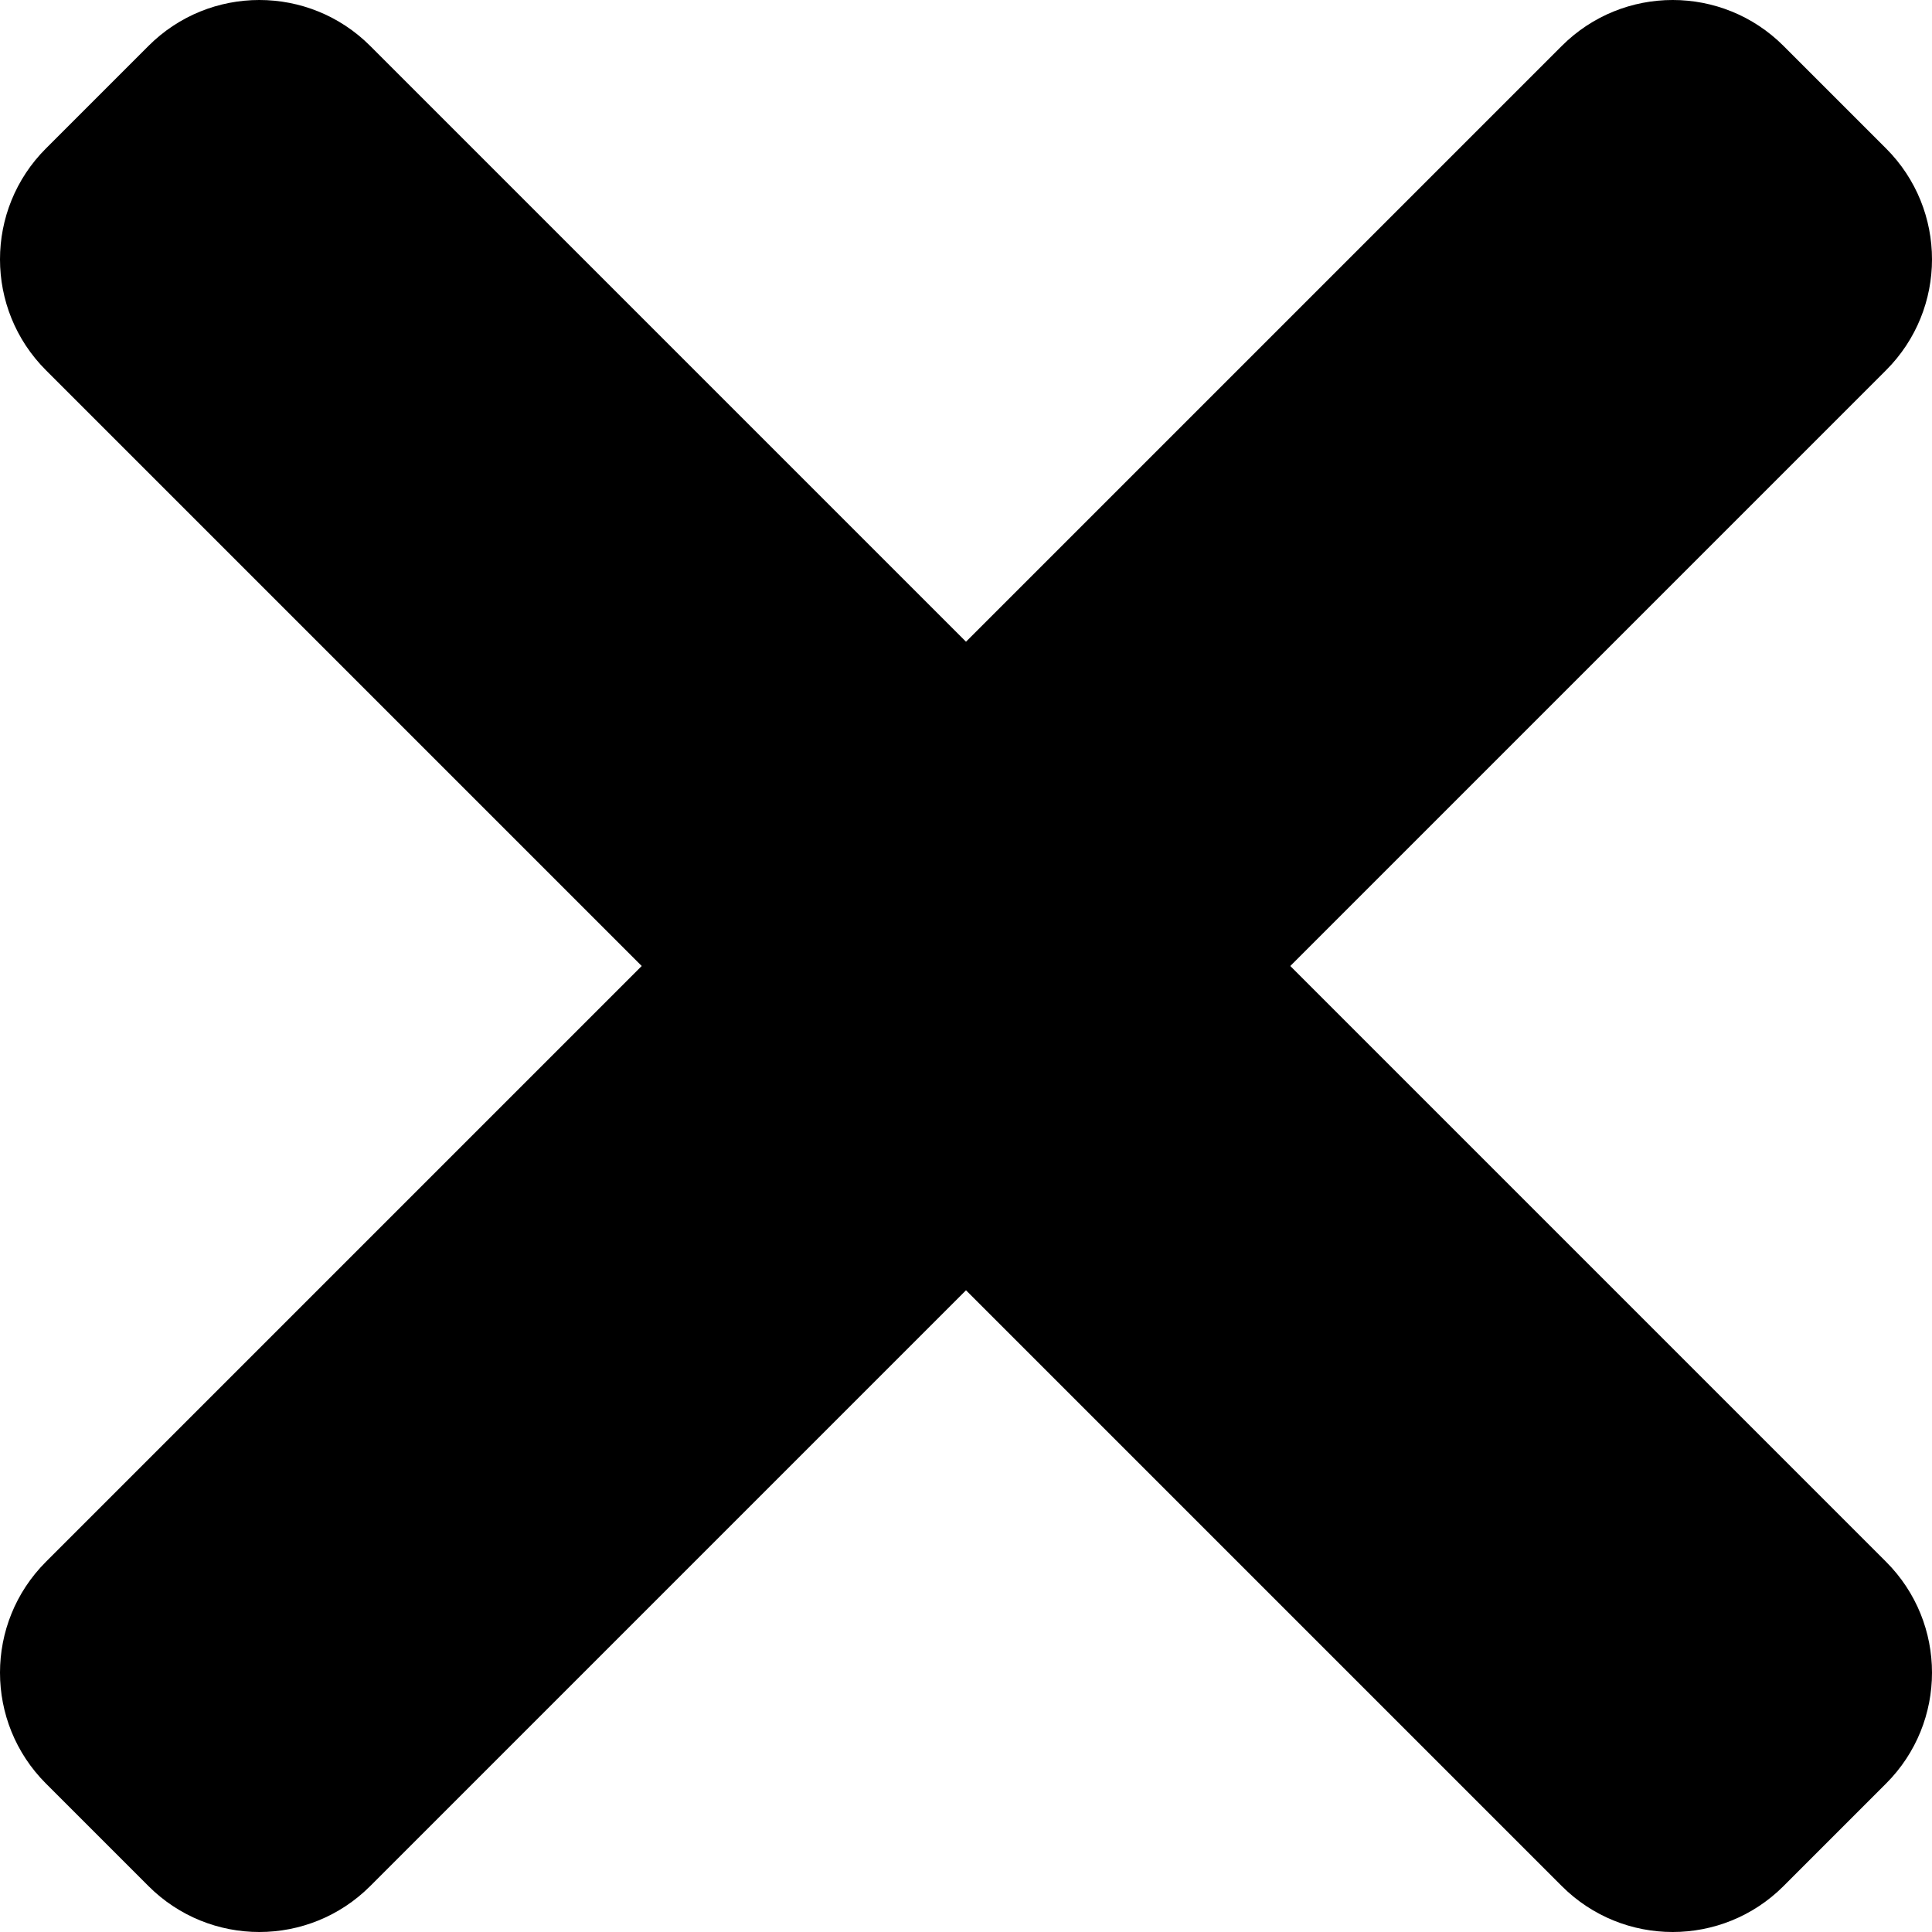
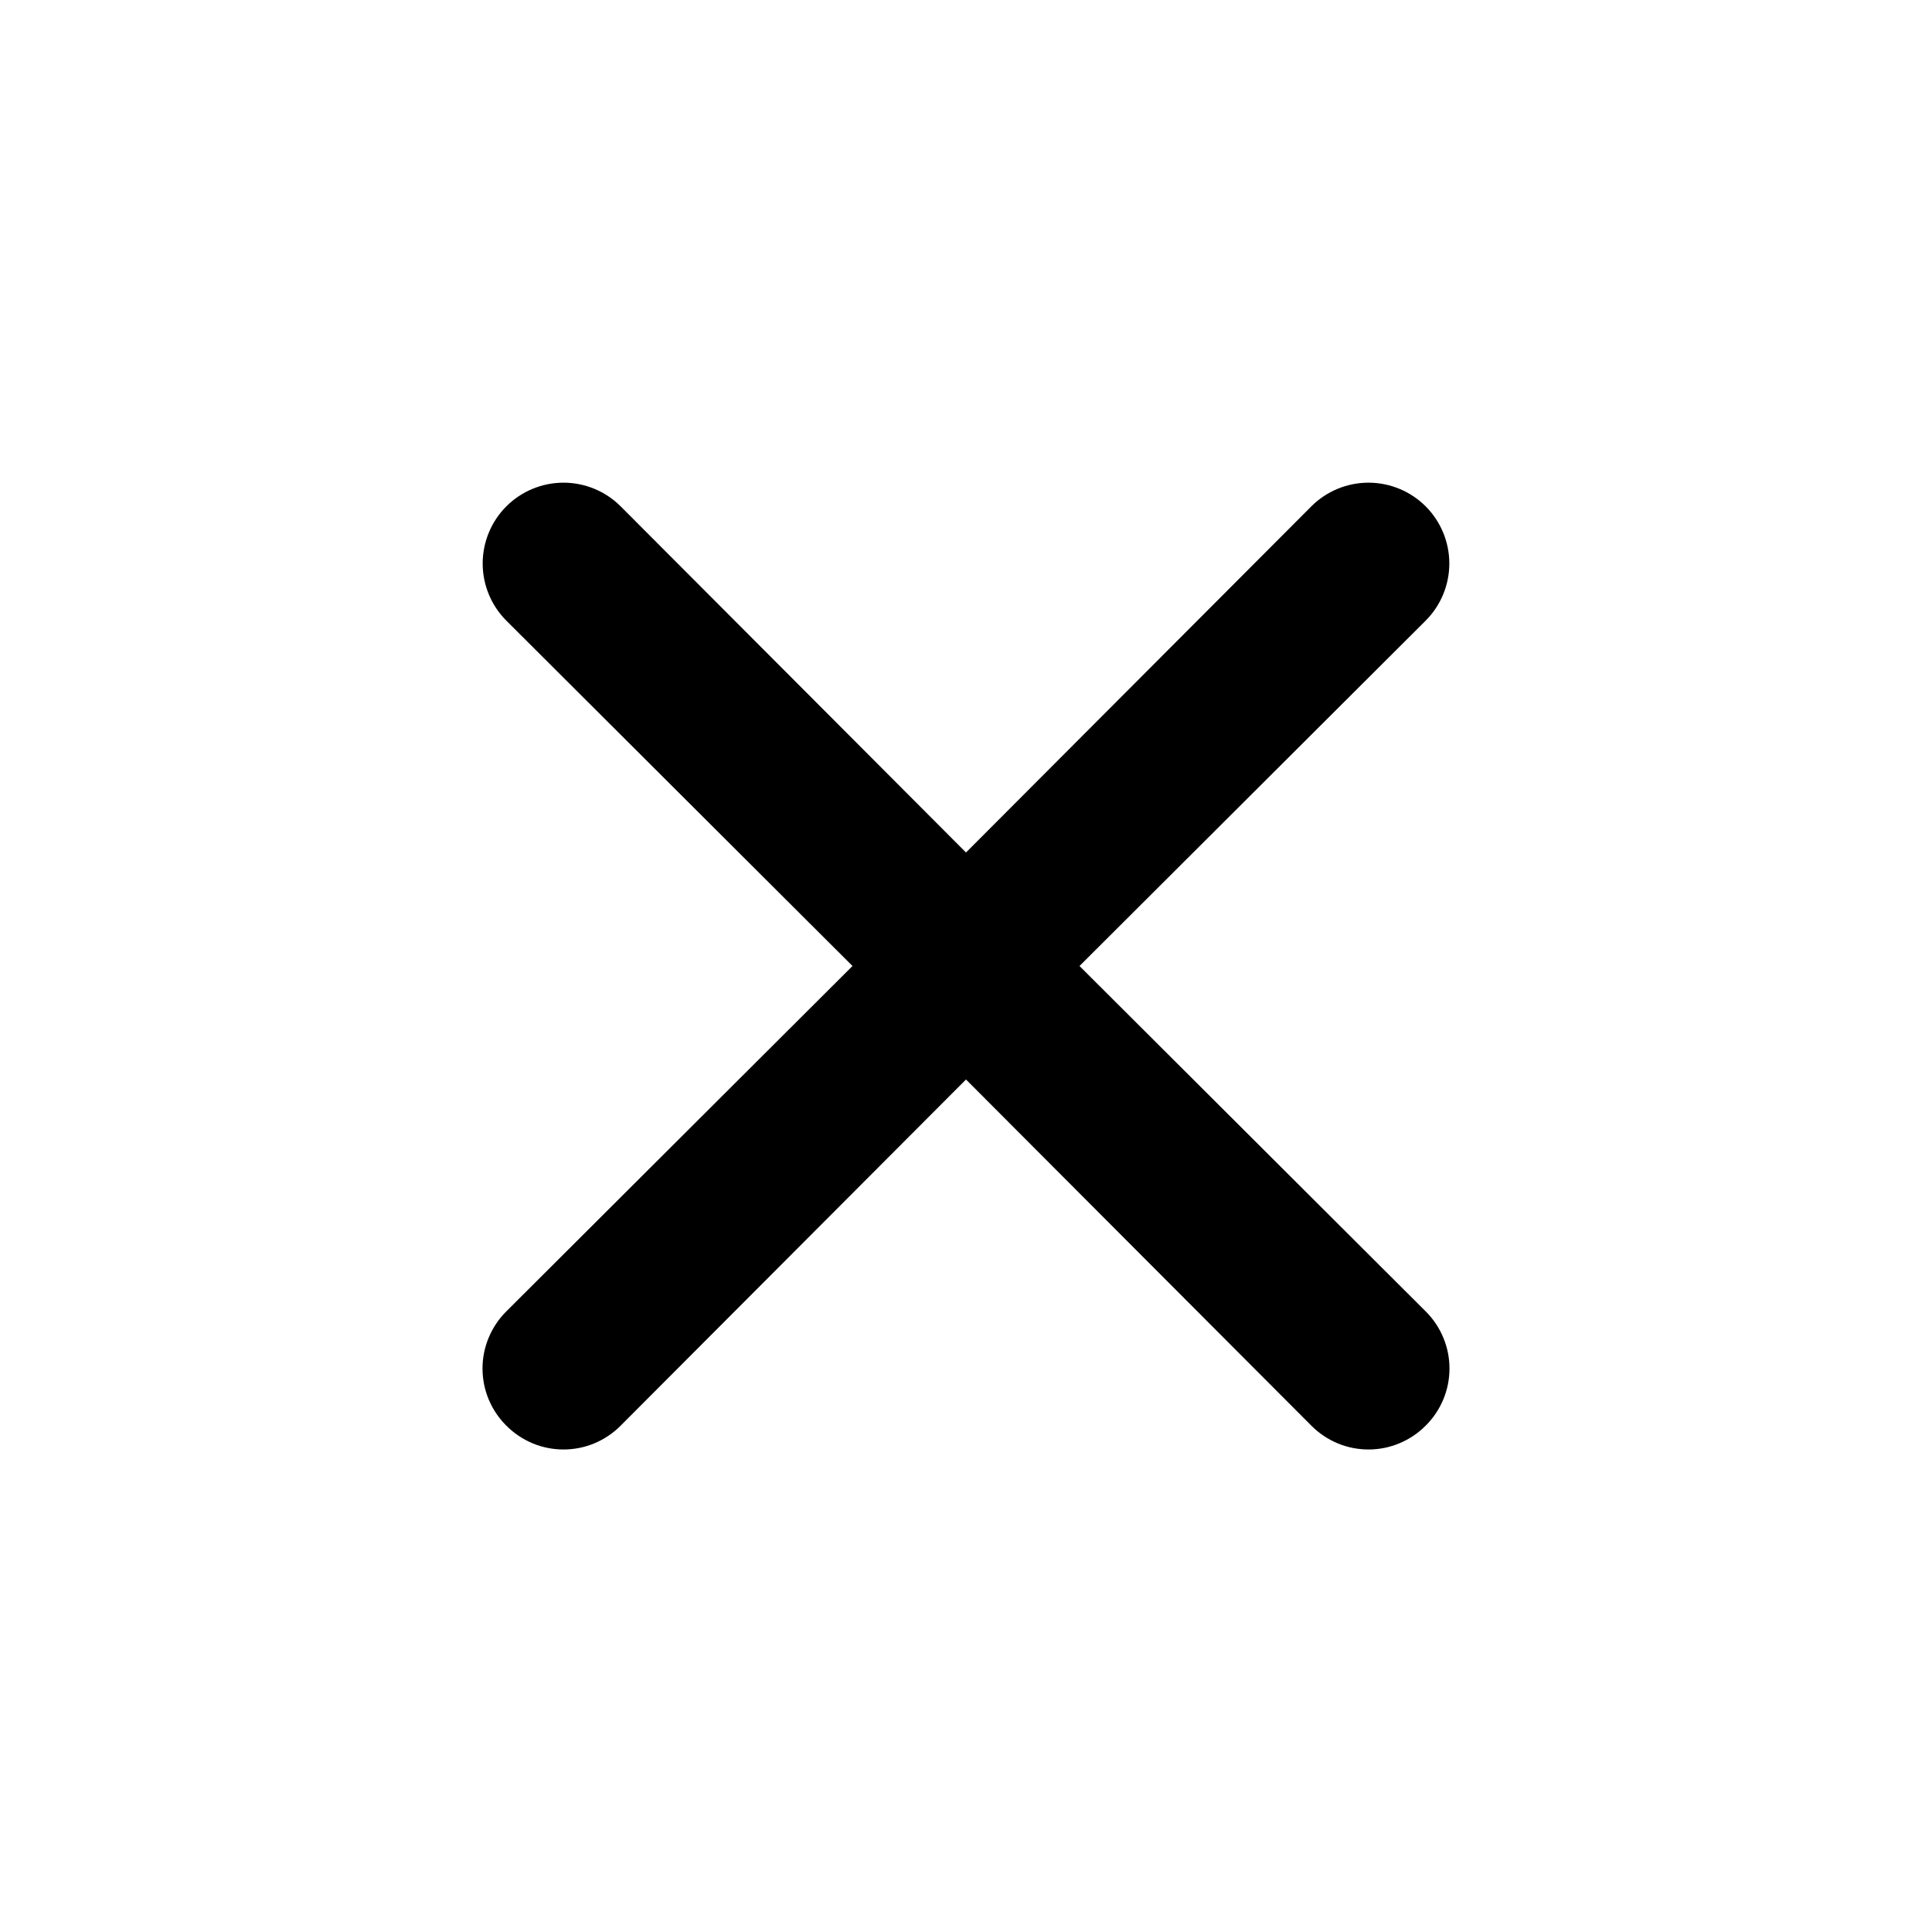
- <svg xmlns="http://www.w3.org/2000/svg" width="26" height="26" viewBox="0 0 26 26" fill="none">
-   <path d="M17.364 13L25.382 4.982C26.206 4.158 26.206 2.822 25.382 1.998L24.002 0.618C23.178 -0.206 21.842 -0.206 21.018 0.618L13 8.636L4.982 0.618C4.158 -0.206 2.822 -0.206 1.998 0.618L0.618 1.998C-0.206 2.822 -0.206 4.158 0.618 4.982L8.636 13L0.618 21.018C-0.206 21.842 -0.206 23.178 0.618 24.002L1.998 25.382C2.822 26.206 4.158 26.206 4.982 25.382L13 17.364L21.018 25.382C21.842 26.206 23.178 26.206 24.002 25.382L25.382 24.002C26.206 23.178 26.206 21.842 25.382 21.018L17.364 13Z" fill="black" />
+ <svg xmlns="http://www.w3.org/2000/svg" width="40" height="40" viewBox="0 0 24 24" fill="none">
+   <path d="M13.41 12L17.71 7.71C17.898 7.522 18.004 7.266 18.004 7C18.004 6.734 17.898 6.478 17.71 6.29C17.522 6.102 17.266 5.996 17 5.996C16.734 5.996 16.478 6.102 16.29 6.29L12 10.59L7.71 6.29C7.522 6.102 7.266 5.996 7 5.996C6.734 5.996 6.478 6.102 6.29 6.29C6.102 6.478 5.996 6.734 5.996 7C5.996 7.266 6.102 7.522 6.29 7.71L10.59 12L6.29 16.29C6.196 16.383 6.122 16.494 6.071 16.616C6.02 16.738 5.994 16.868 5.994 17C5.994 17.132 6.02 17.263 6.071 17.385C6.122 17.507 6.196 17.617 6.29 17.71C6.383 17.804 6.494 17.878 6.615 17.929C6.737 17.98 6.868 18.006 7 18.006C7.132 18.006 7.263 17.98 7.385 17.929C7.506 17.878 7.617 17.804 7.71 17.71L12 13.41L16.29 17.71C16.383 17.804 16.494 17.878 16.615 17.929C16.737 17.98 16.868 18.006 17 18.006C17.132 18.006 17.263 17.98 17.384 17.929C17.506 17.878 17.617 17.804 17.71 17.71C17.804 17.617 17.878 17.507 17.929 17.385C17.98 17.263 18.006 17.132 18.006 17C18.006 16.868 17.98 16.738 17.929 16.616C17.878 16.494 17.804 16.383 17.71 16.29L13.41 12Z" fill="black" />
</svg>
